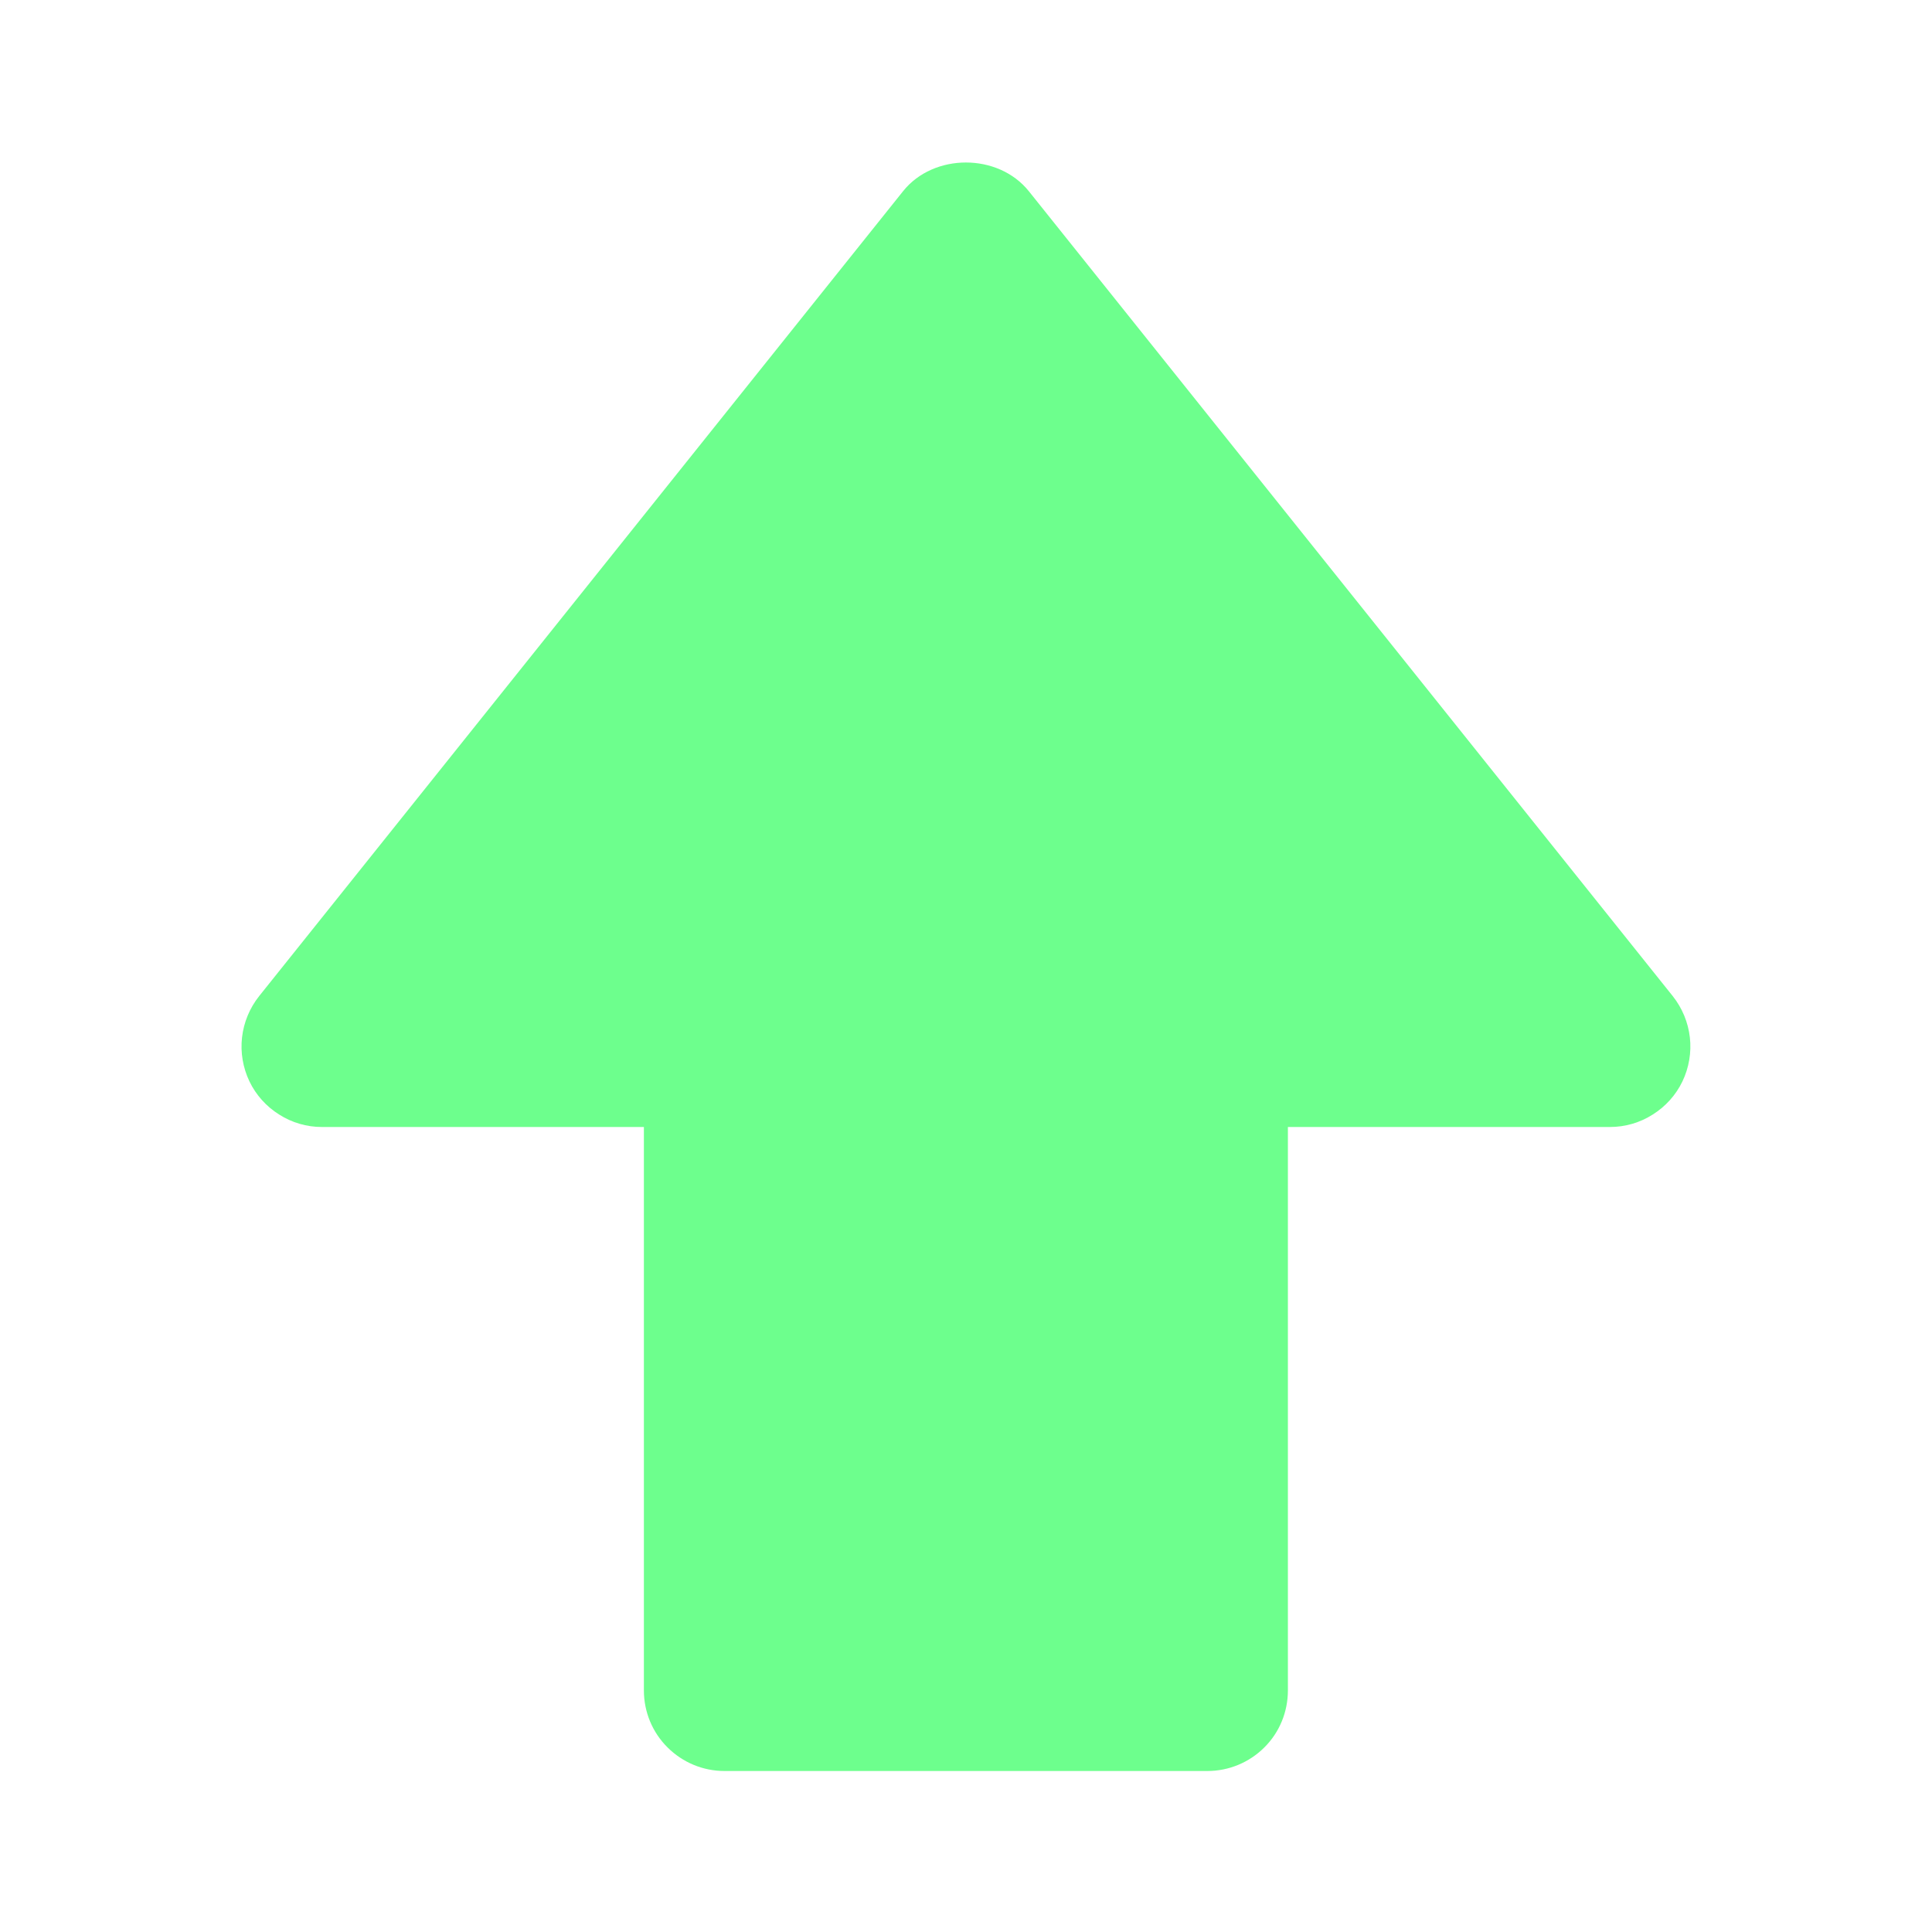
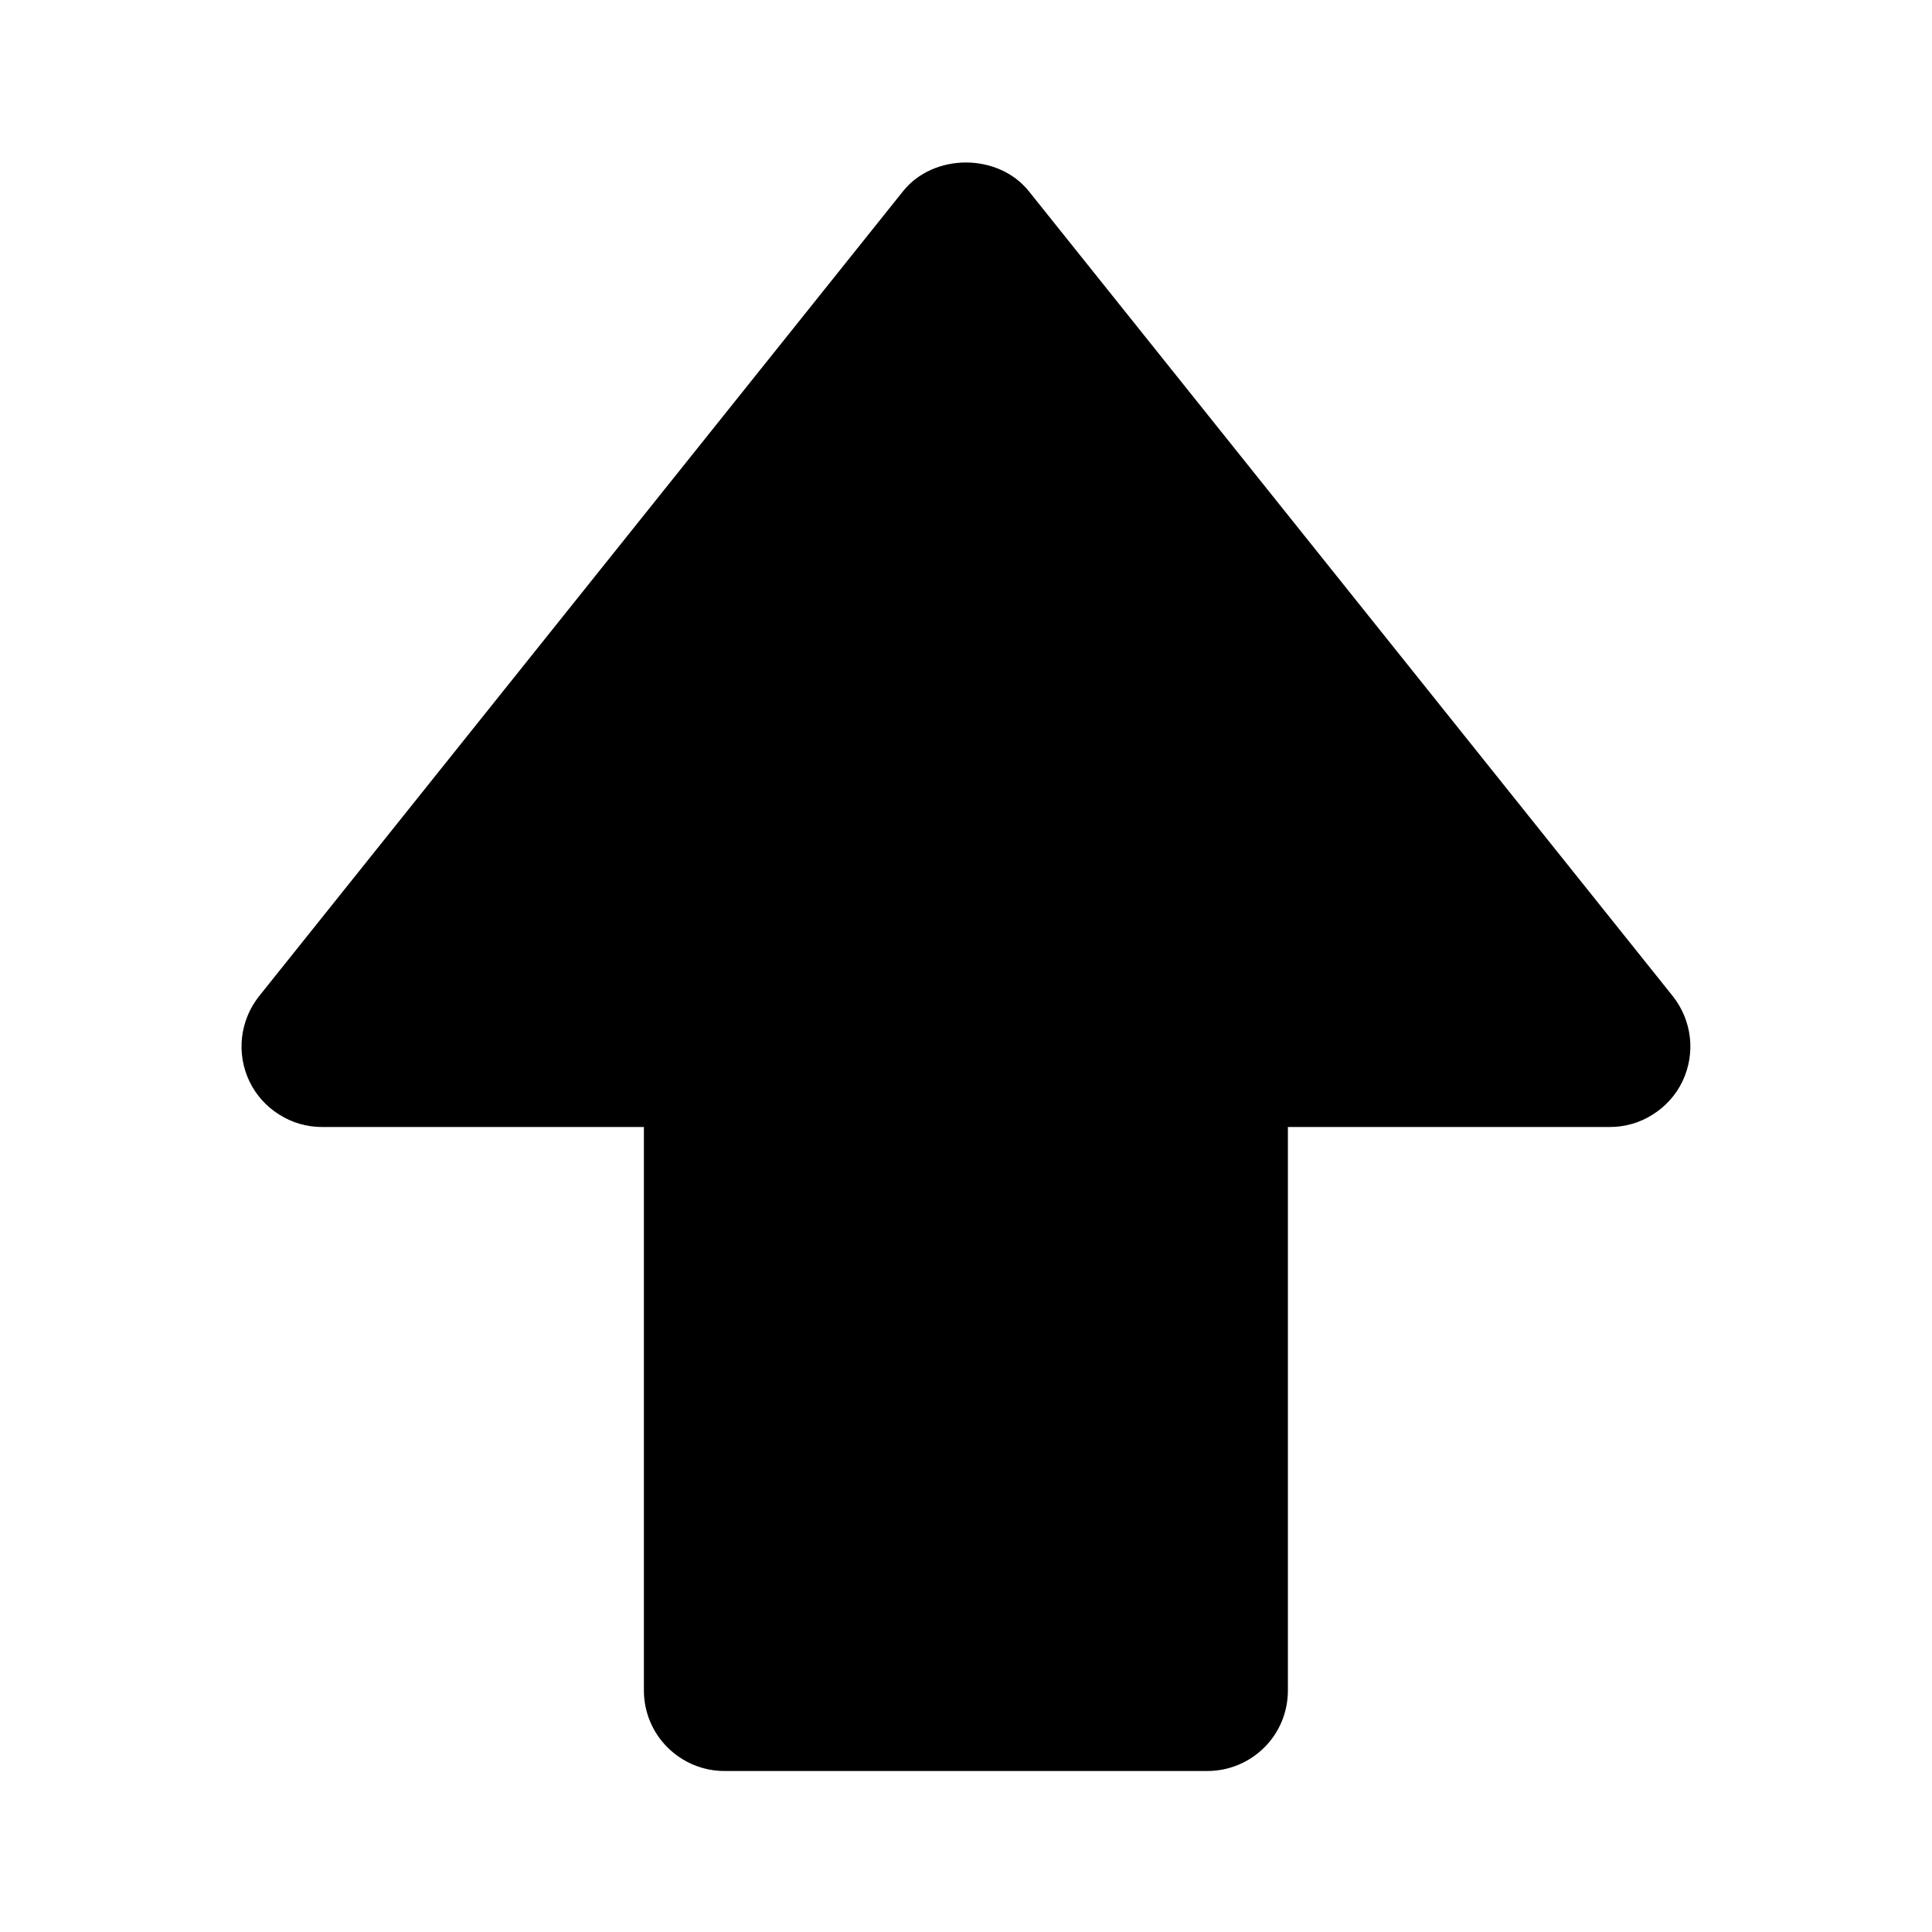
<svg xmlns="http://www.w3.org/2000/svg" width="18" height="18" viewBox="0 0 18 18" fill="none">
-   <path d="M9.585 1.781C9.299 1.425 8.699 1.425 8.414 1.781L2.414 9.281C2.326 9.392 2.271 9.525 2.255 9.665C2.239 9.805 2.263 9.947 2.324 10.075C2.385 10.202 2.481 10.309 2.601 10.384C2.72 10.46 2.858 10.5 2.999 10.5H5.999V15.75C5.999 15.949 6.078 16.14 6.219 16.28C6.36 16.421 6.551 16.5 6.749 16.5H11.249C11.448 16.5 11.639 16.421 11.78 16.28C11.921 16.14 11.999 15.949 11.999 15.75V10.5H14.999C15.141 10.5 15.279 10.46 15.398 10.384C15.518 10.309 15.614 10.202 15.675 10.075C15.736 9.947 15.76 9.805 15.744 9.665C15.728 9.525 15.673 9.392 15.585 9.281L9.585 1.781ZM11.249 9H10.499V15H7.499V9H4.56L8.999 3.451L13.439 9H11.249Z" fill="#6DFF8D" />
-   <path d="M10.916 15.113H6.877L6.768 9.328L4.039 9.109L9.17 3.105L13.973 9.328H10.916V15.113Z" fill="#6DFF8D" />
+   <path d="M9.585 1.781C9.299 1.425 8.699 1.425 8.414 1.781L2.414 9.281C2.326 9.392 2.271 9.525 2.255 9.665C2.239 9.805 2.263 9.947 2.324 10.075C2.385 10.202 2.481 10.309 2.601 10.384C2.72 10.46 2.858 10.5 2.999 10.5H5.999V15.75C5.999 15.949 6.078 16.14 6.219 16.28C6.36 16.421 6.551 16.5 6.749 16.5H11.249C11.448 16.5 11.639 16.421 11.78 16.28C11.921 16.14 11.999 15.949 11.999 15.75V10.5H14.999C15.141 10.5 15.279 10.46 15.398 10.384C15.518 10.309 15.614 10.202 15.675 10.075C15.736 9.947 15.76 9.805 15.744 9.665C15.728 9.525 15.673 9.392 15.585 9.281L9.585 1.781ZM11.249 9H10.499V15H7.499V9H4.56L8.999 3.451L13.439 9H11.249Z" fill="#000000" />
+   <path d="M10.916 15.113H6.877L6.768 9.328L4.039 9.109L9.17 3.105L13.973 9.328H10.916V15.113Z" fill="#000000" />
</svg>
